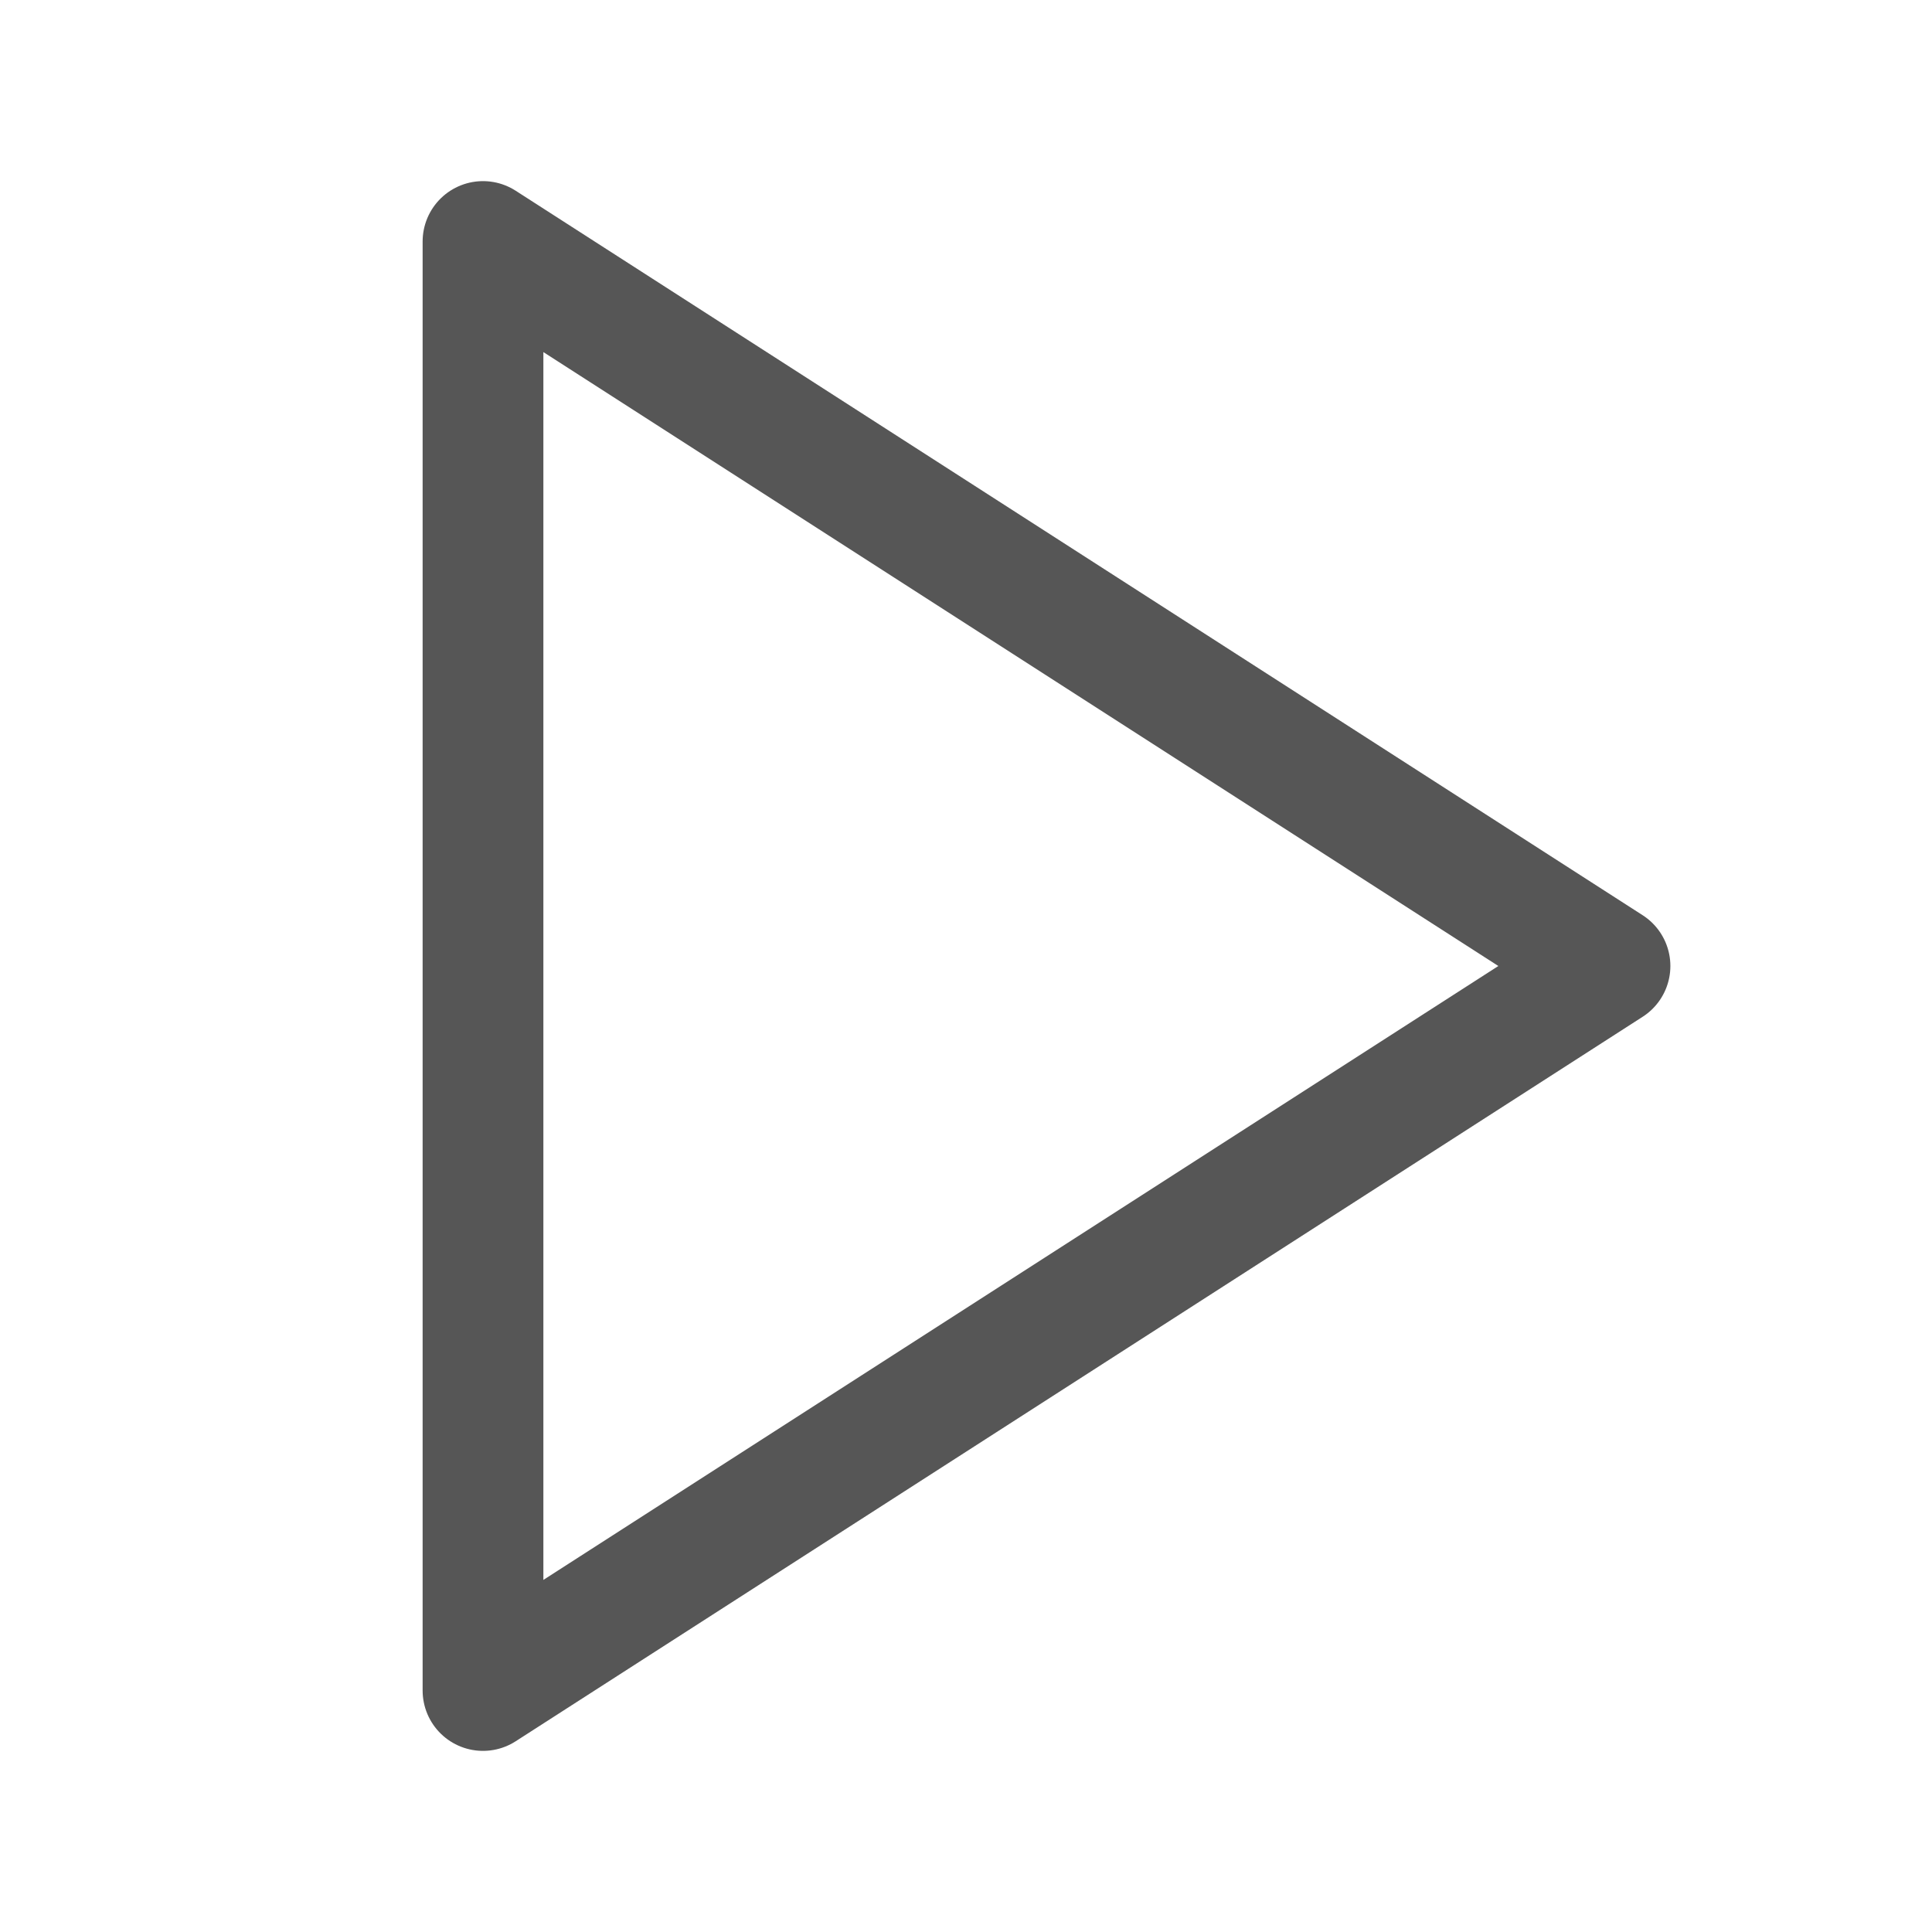
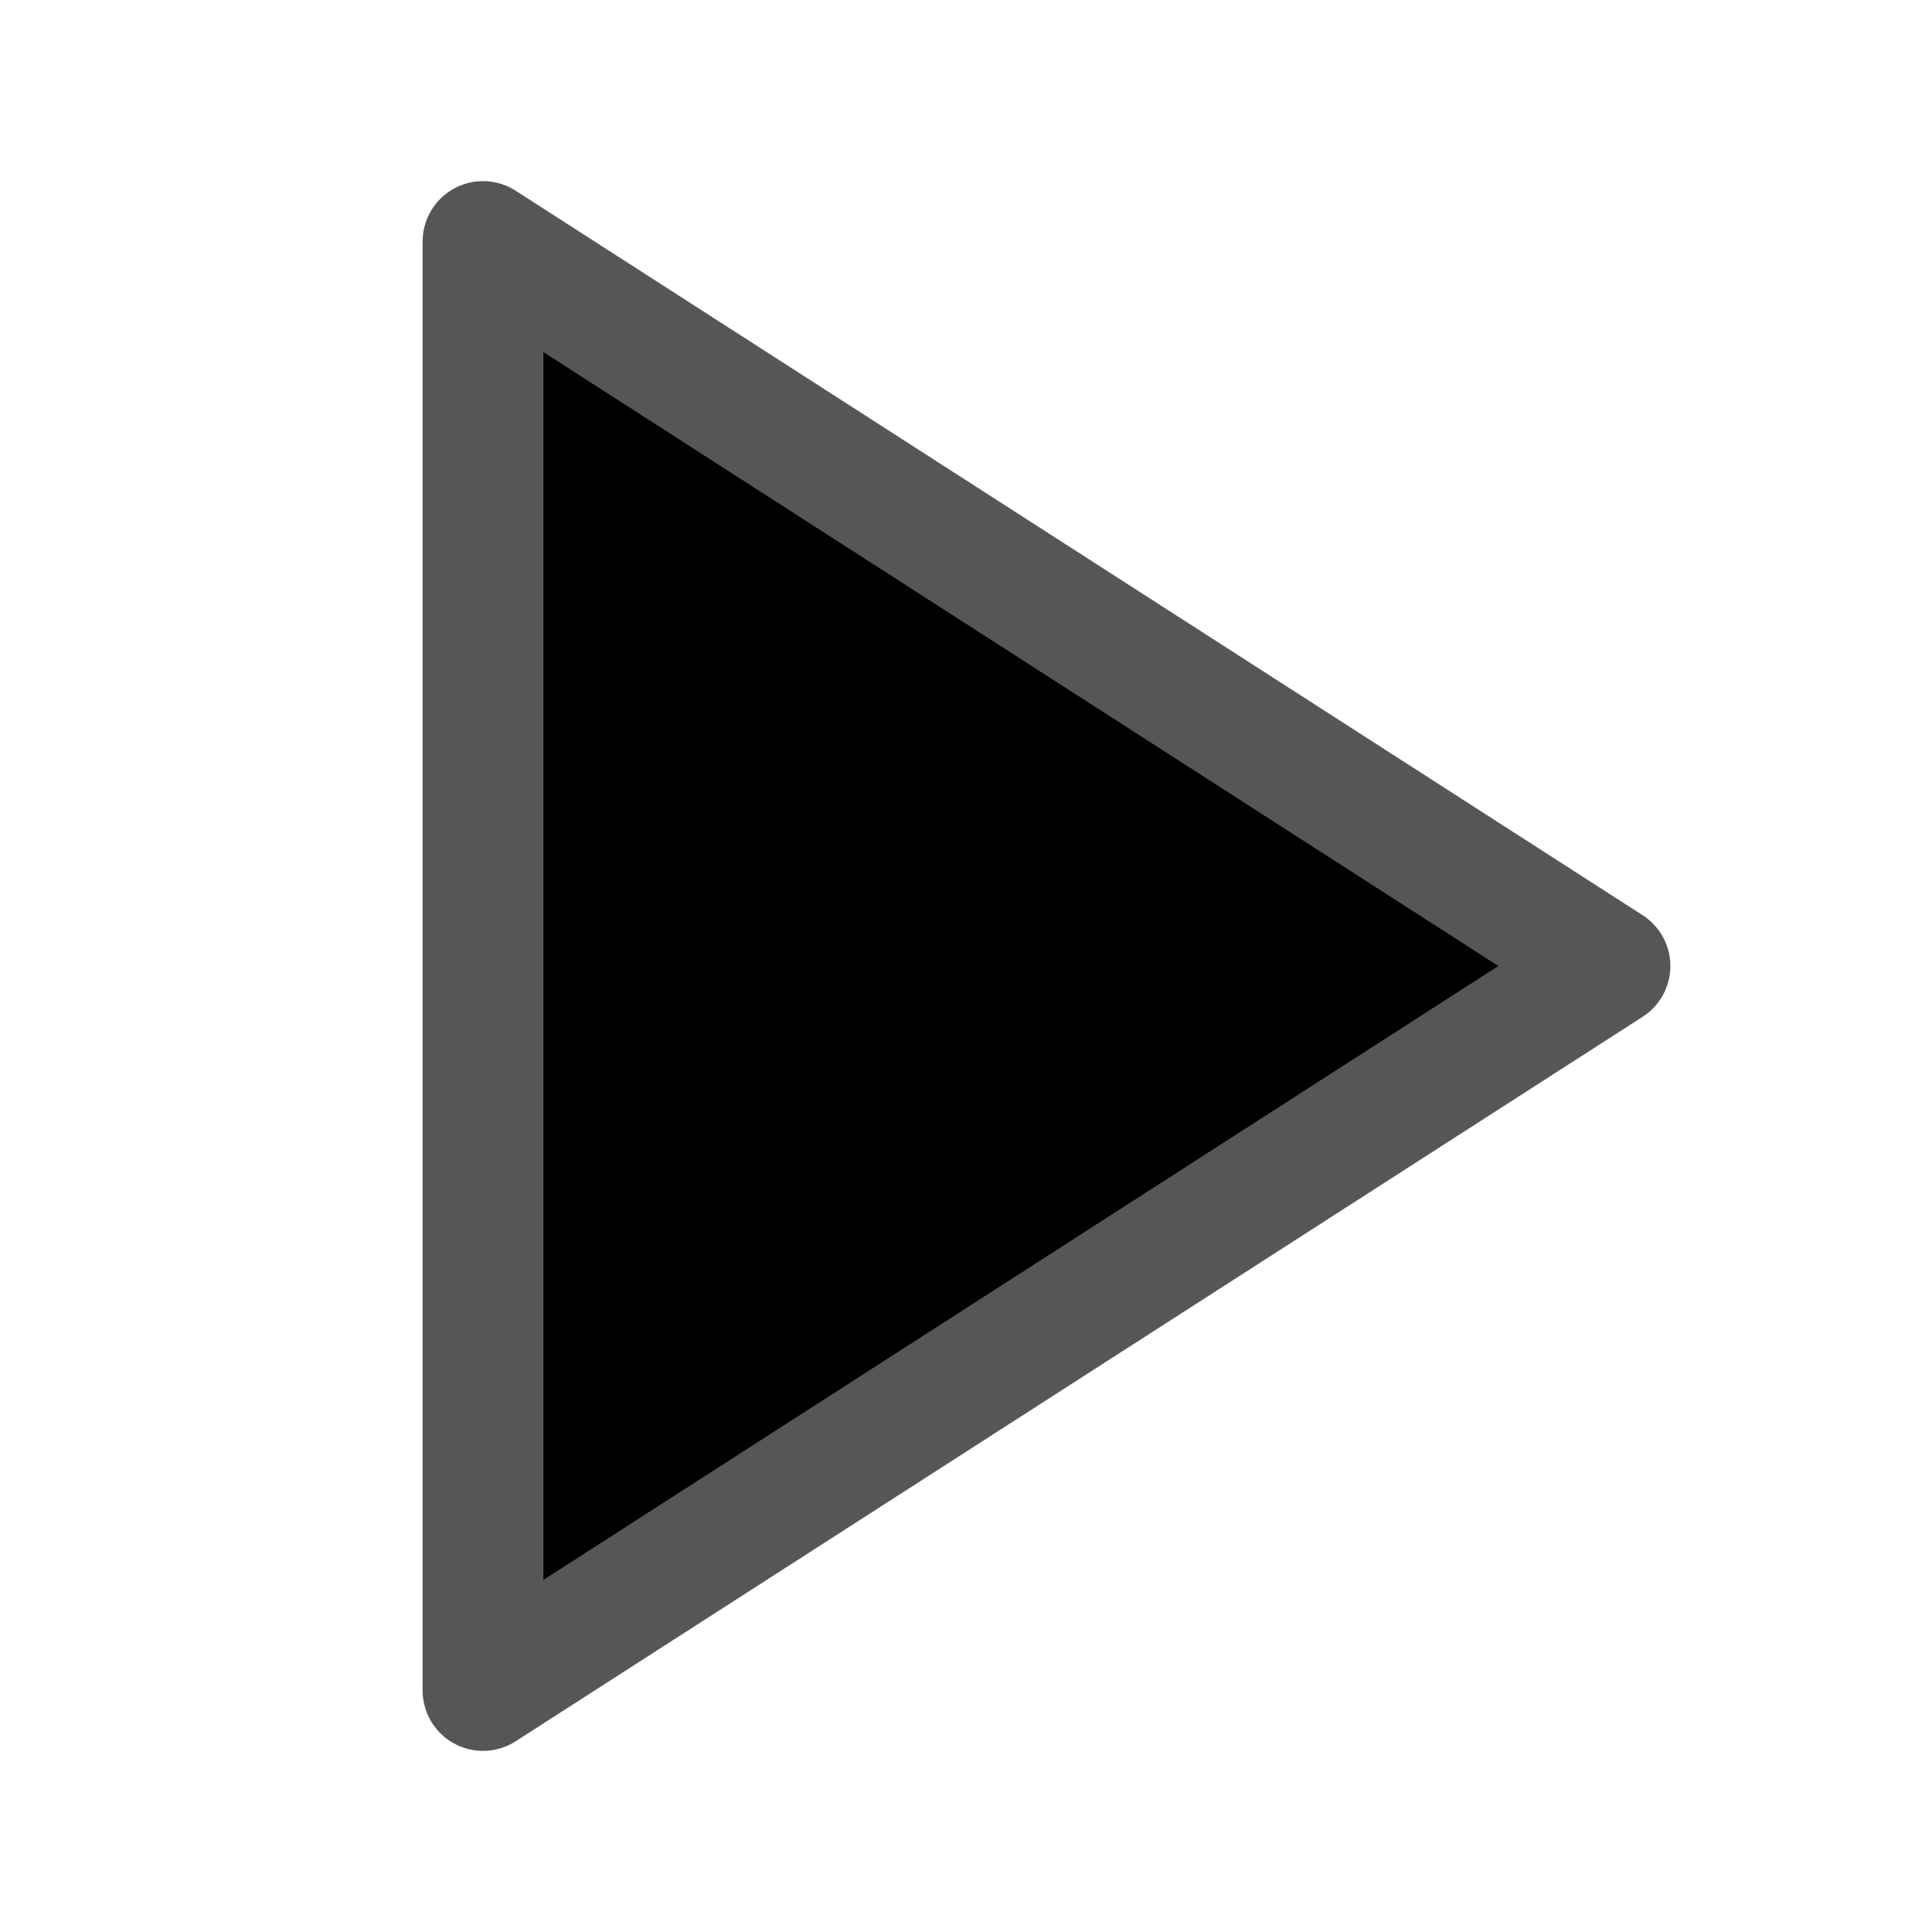
- <svg xmlns="http://www.w3.org/2000/svg" width="24" height="24" viewBox="0 0 24 24" fill="none">
-   <path d="M6 3L20 12L6 21V3Z" stroke="#565656" stroke-width="1.5" stroke-linecap="round" stroke-linejoin="round" />
+ <svg xmlns="http://www.w3.org/2000/svg" width="24" height="24" viewBox="0 0 24 24">
+   <path d="M6 3L20 12L6 21V3Z" fill="currentColor" stroke="#565656" stroke-width="1.5" stroke-linecap="round" stroke-linejoin="round" />
</svg>
